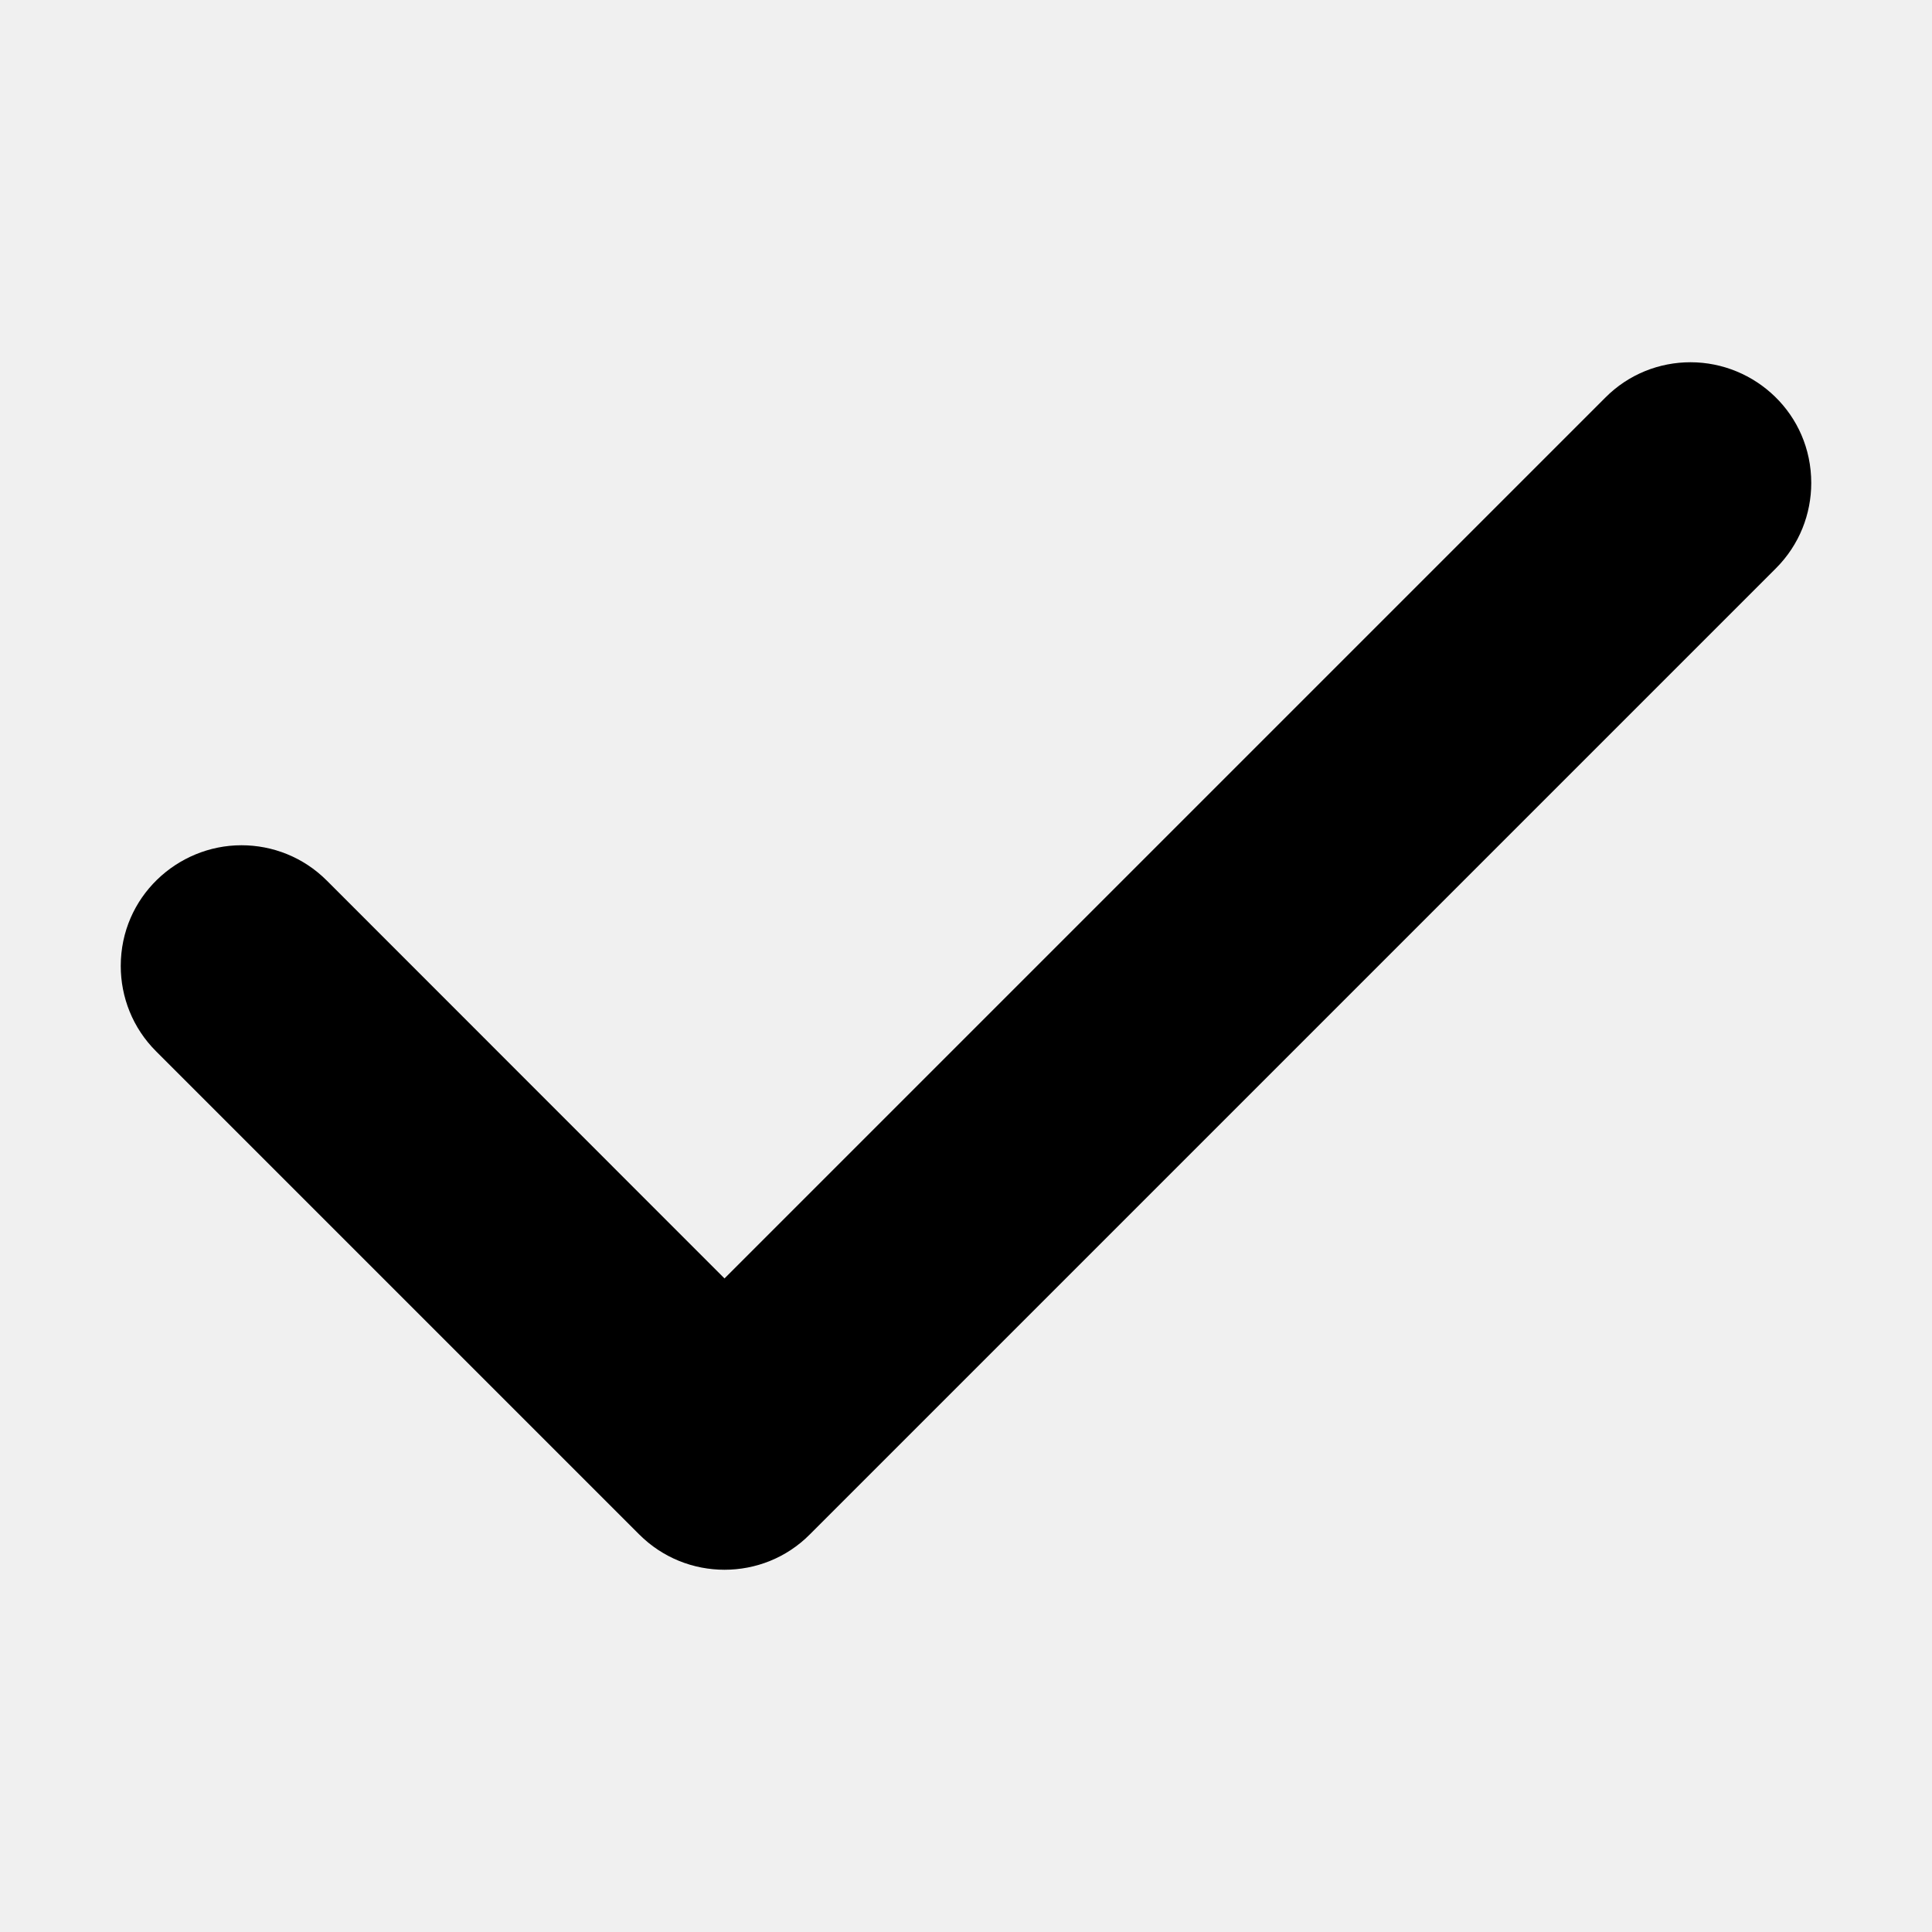
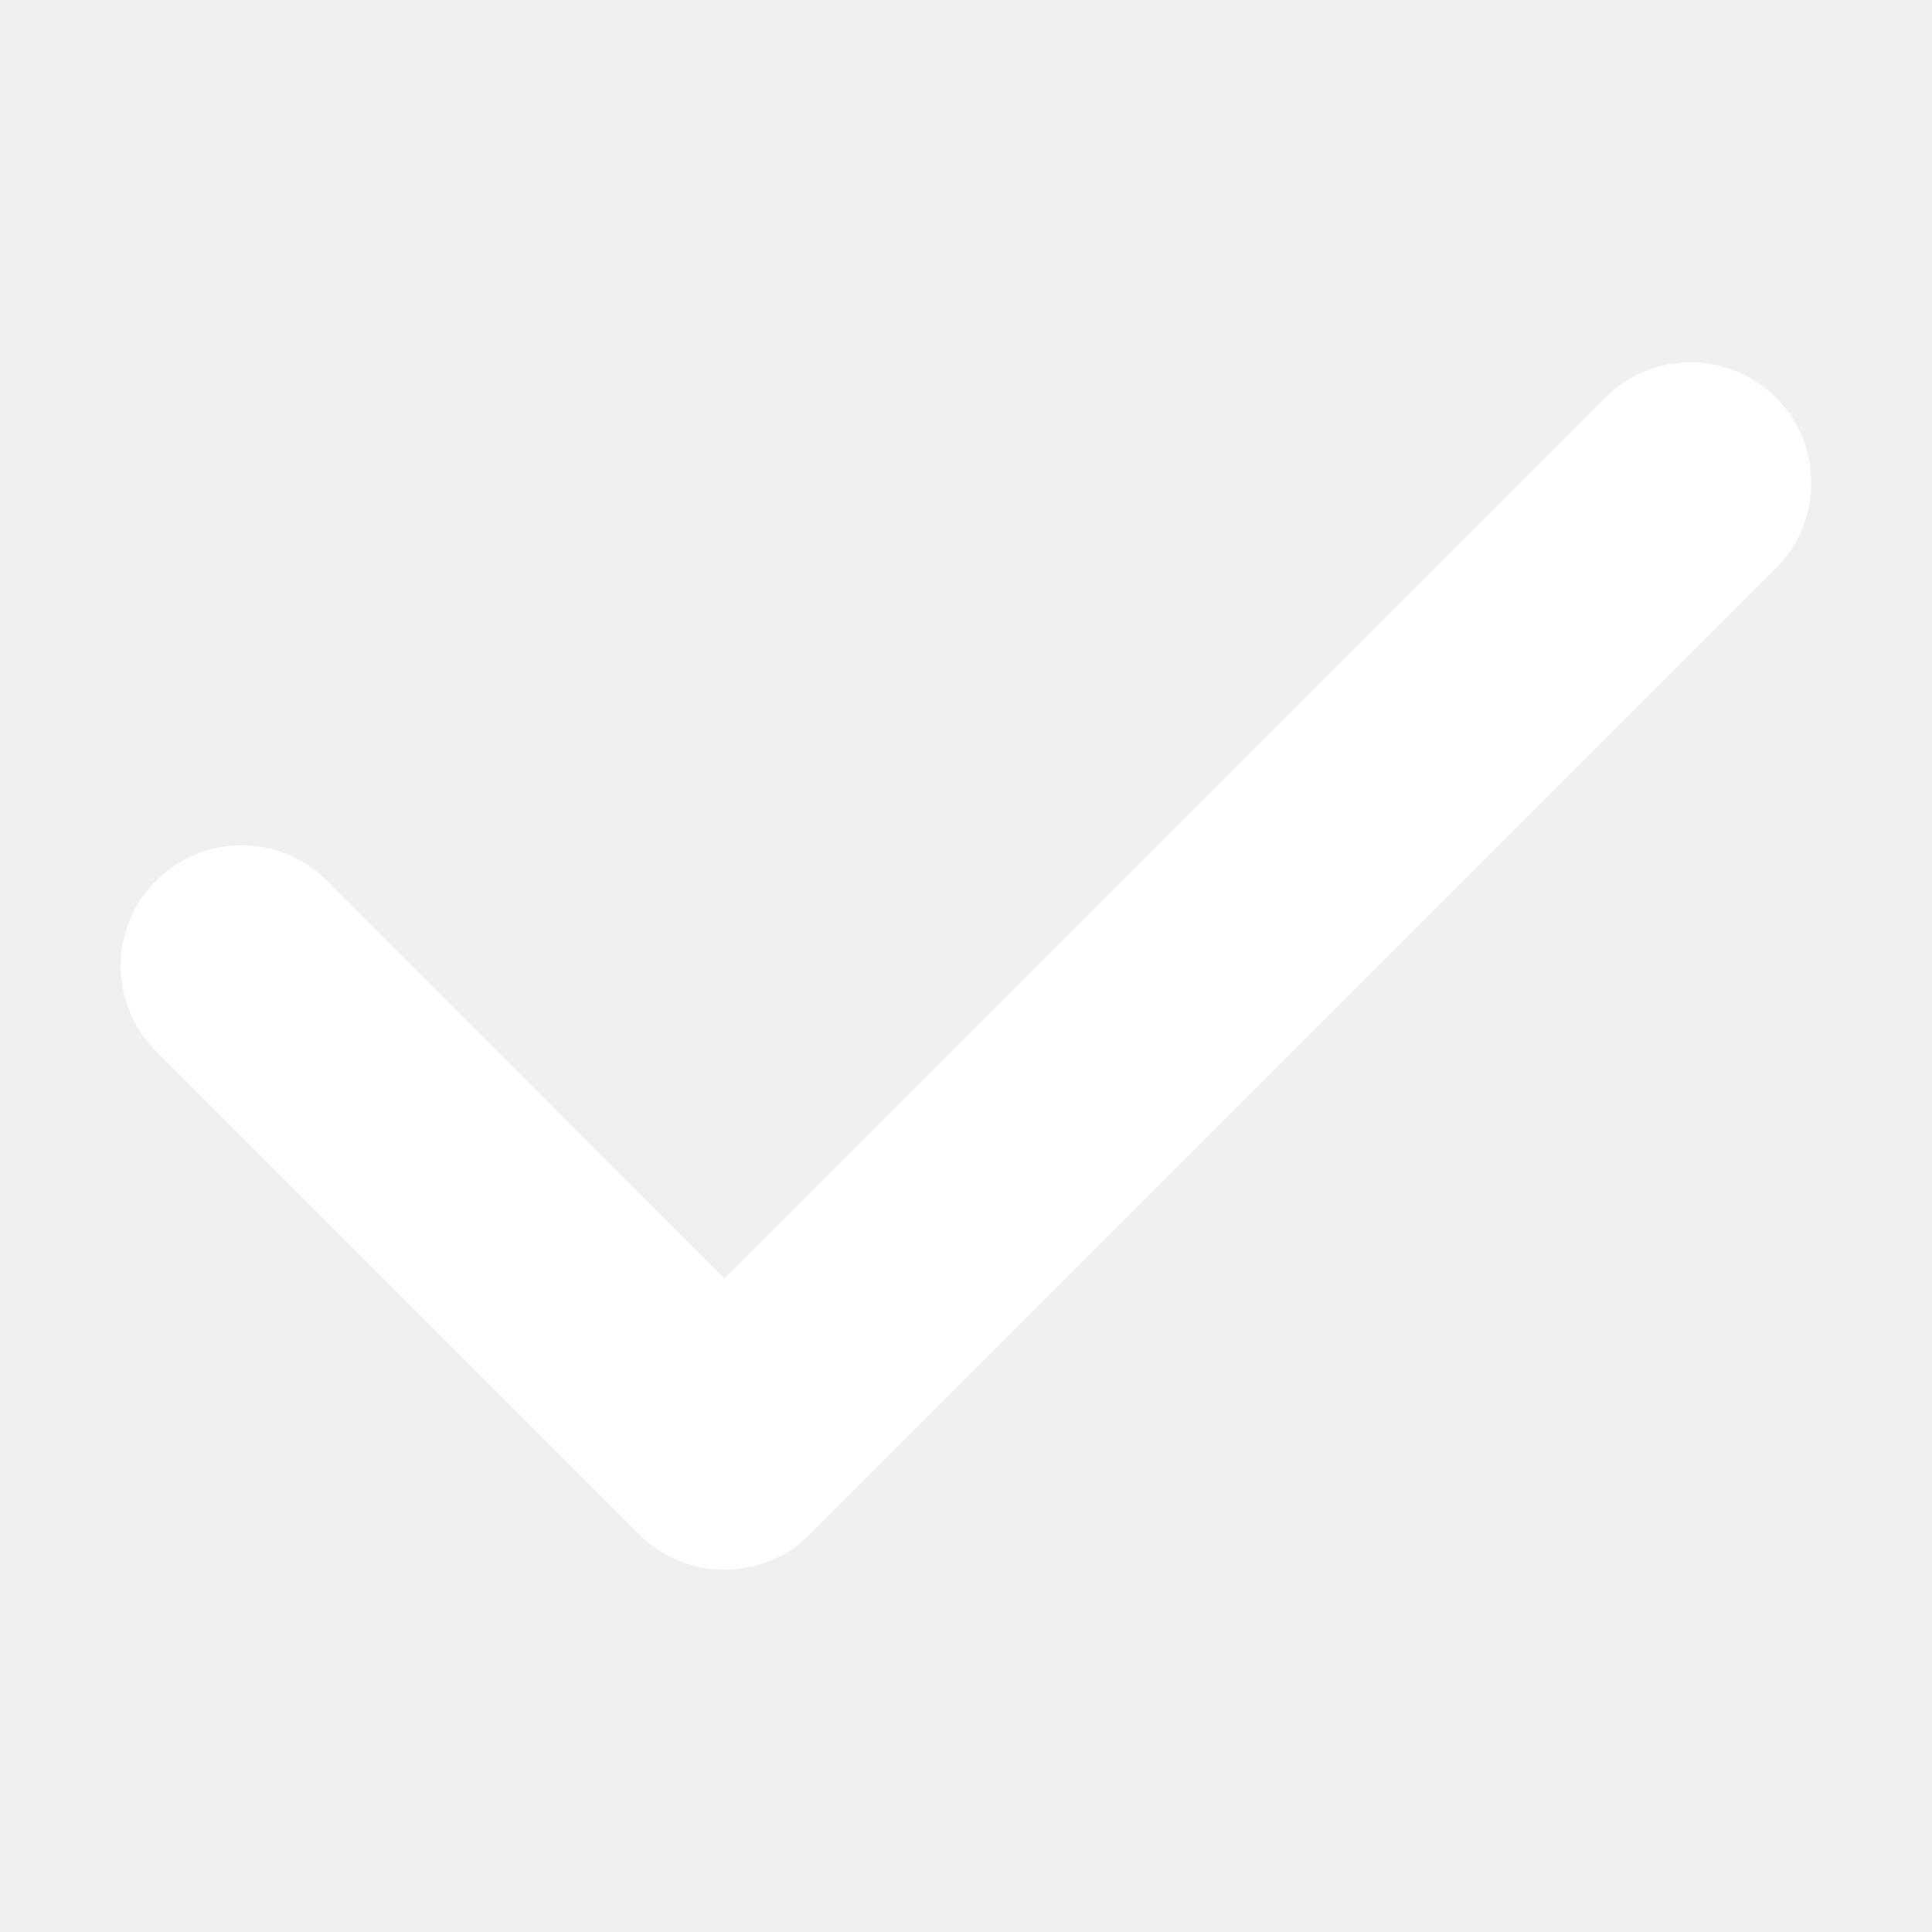
<svg xmlns="http://www.w3.org/2000/svg" viewBox="0 0 512 512">
-   <path d="M480 128c0 8.188-3.125 16.38-9.375 22.62l-256 256C208.4 412.9 200.2 416 192 416s-16.38-3.125-22.62-9.375l-128-128C35.13 272.4 32 264.2 32 256c0-18.28 14.95-32 32-32c8.188 0 16.38 3.125 22.62 9.375L192 338.8l233.4-233.4C431.6 99.13 439.8 96 448 96C465.1 96 480 109.7 480 128z" />
+   <path fill="#fff" d="M480 128c0 8.188-3.125 16.38-9.375 22.62l-256 256C208.4 412.9 200.2 416 192 416s-16.38-3.125-22.62-9.375l-128-128C35.13 272.4 32 264.2 32 256c0-18.28 14.95-32 32-32c8.188 0 16.38 3.125 22.62 9.375L192 338.8l233.4-233.4C431.6 99.13 439.8 96 448 96C465.1 96 480 109.7 480 128z" />
</svg>
